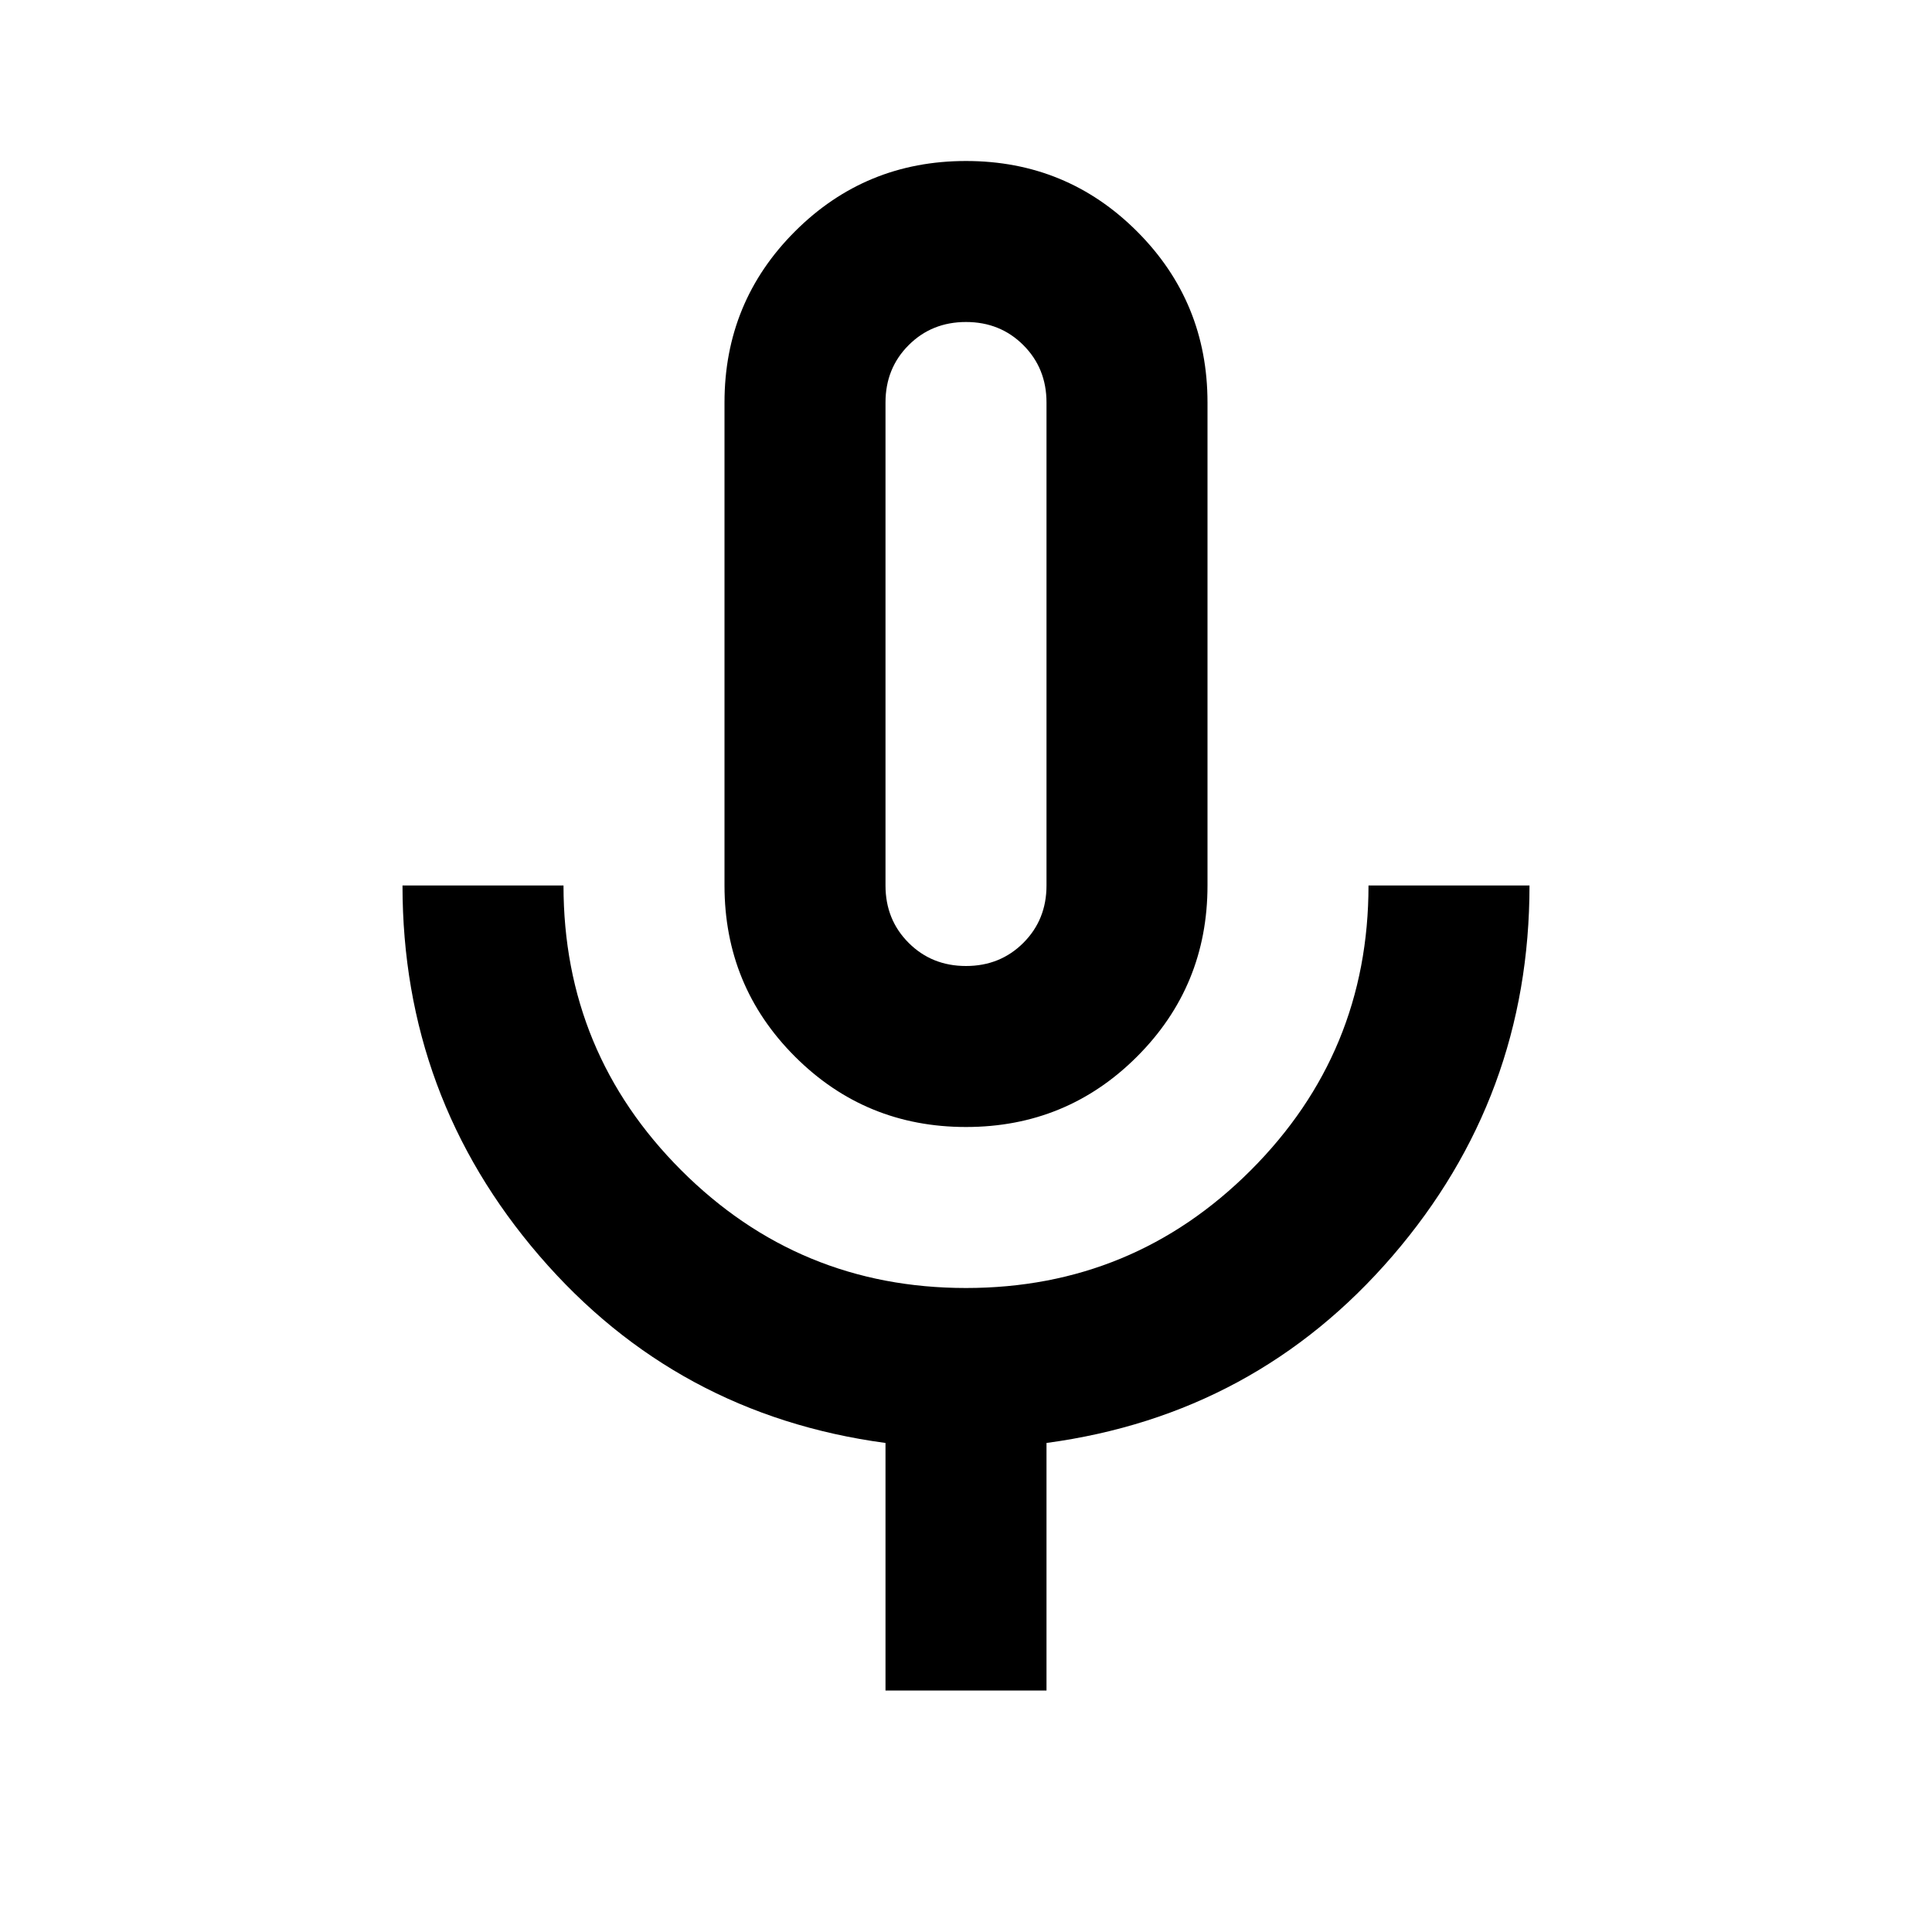
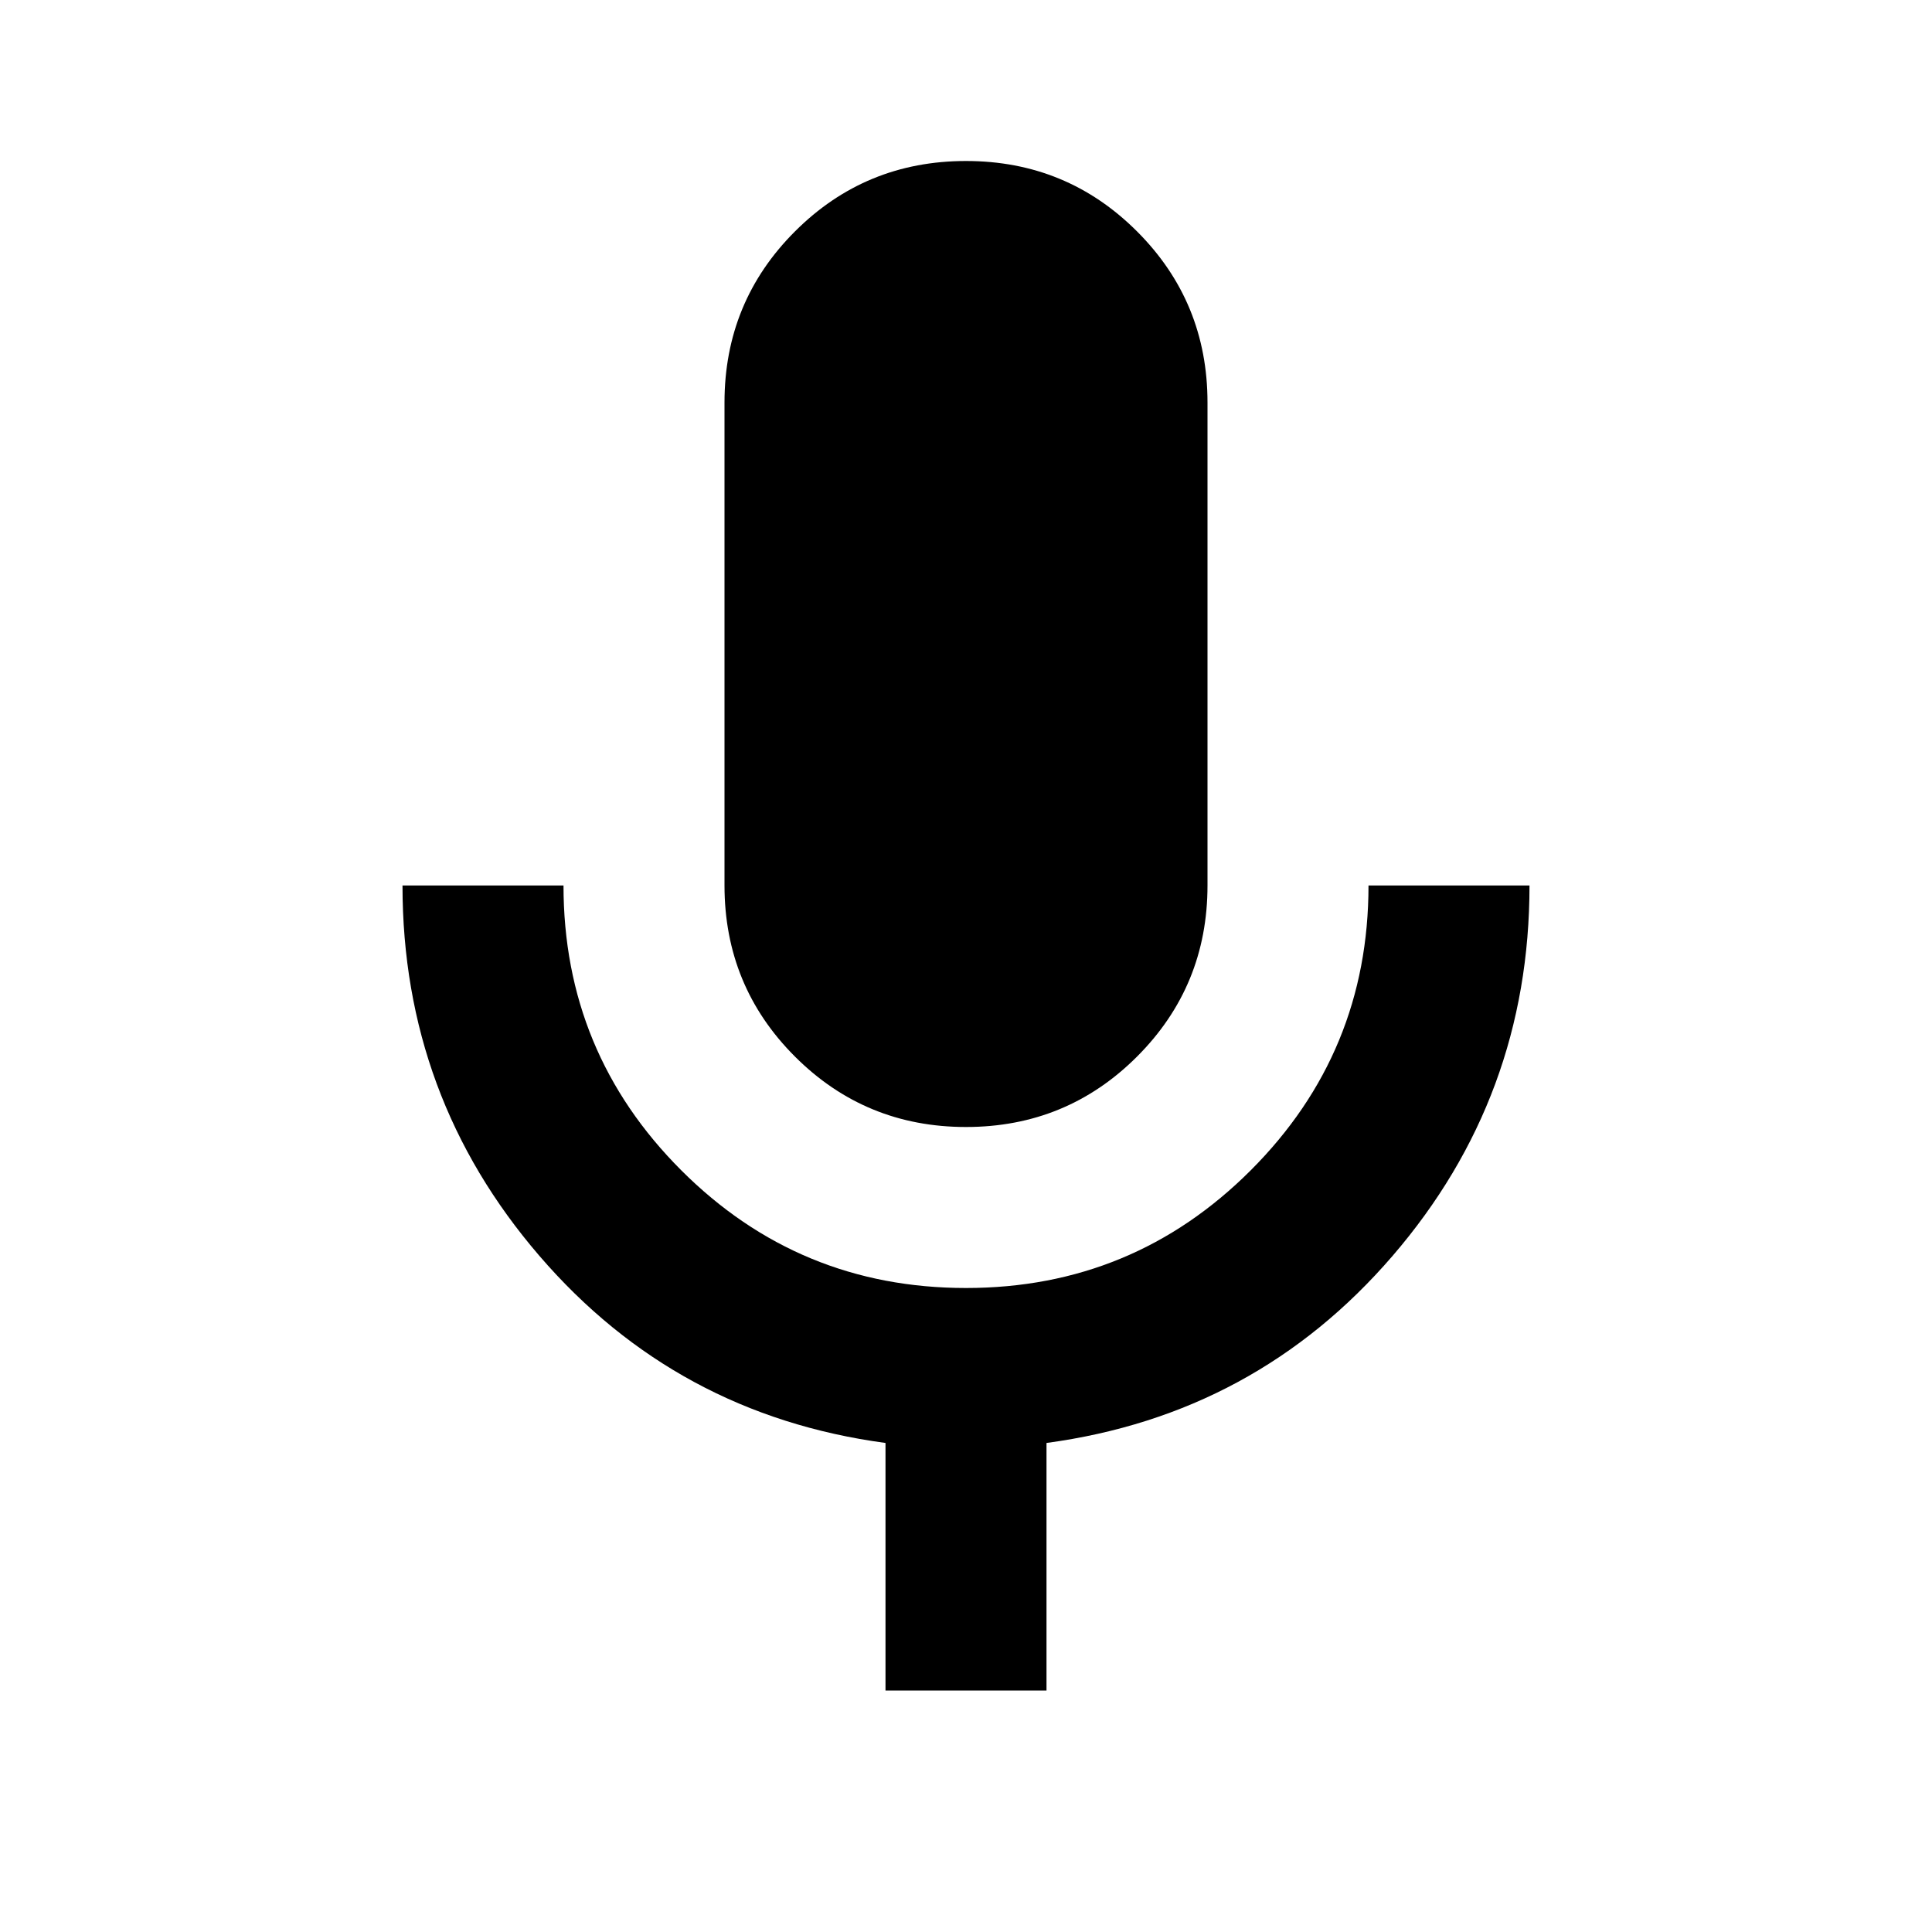
<svg xmlns="http://www.w3.org/2000/svg" height="100%" viewBox="0 -960 960 960" width="100%" display="block">
-   <path d="M480-400q-50 0-85-35t-35-85v-240q0-50 35-85t85-35q50 0 85 35t35 85v240q0 50-35 85t-85 35Zm0-240Zm-40 520v-123q-104-14-172-93t-68-184h80q0 83 58.5 141.5T480-320q83 0 141.5-58.5T680-520h80q0 105-68 184t-172 93v123h-80Zm40-360q17 0 28.5-11.5T520-520v-240q0-17-11.5-28.5T480-800q-17 0-28.5 11.5T440-760v240q0 17 11.5 28.5T480-480Z" />
+   <path d="M480-400q-50 0-85-35t-35-85v-240q0-50 35-85t85-35q50 0 85 35t35 85v240q0 50-35 85t-85 35Zm0-240Zm-40 520v-123q-104-14-172-93t-68-184h80q0 83 58.5 141.5T480-320q83 0 141.5-58.5T680-520h80q0 105-68 184t-172 93v123h-80Zm40-360q-17 0-28.5-11.5T440-520v-240q0-17 11.5-28.5T480-800q17 0 28.5 11.5T520-760v240q0 17-11.5 28.5T480-480Z" />
</svg>
